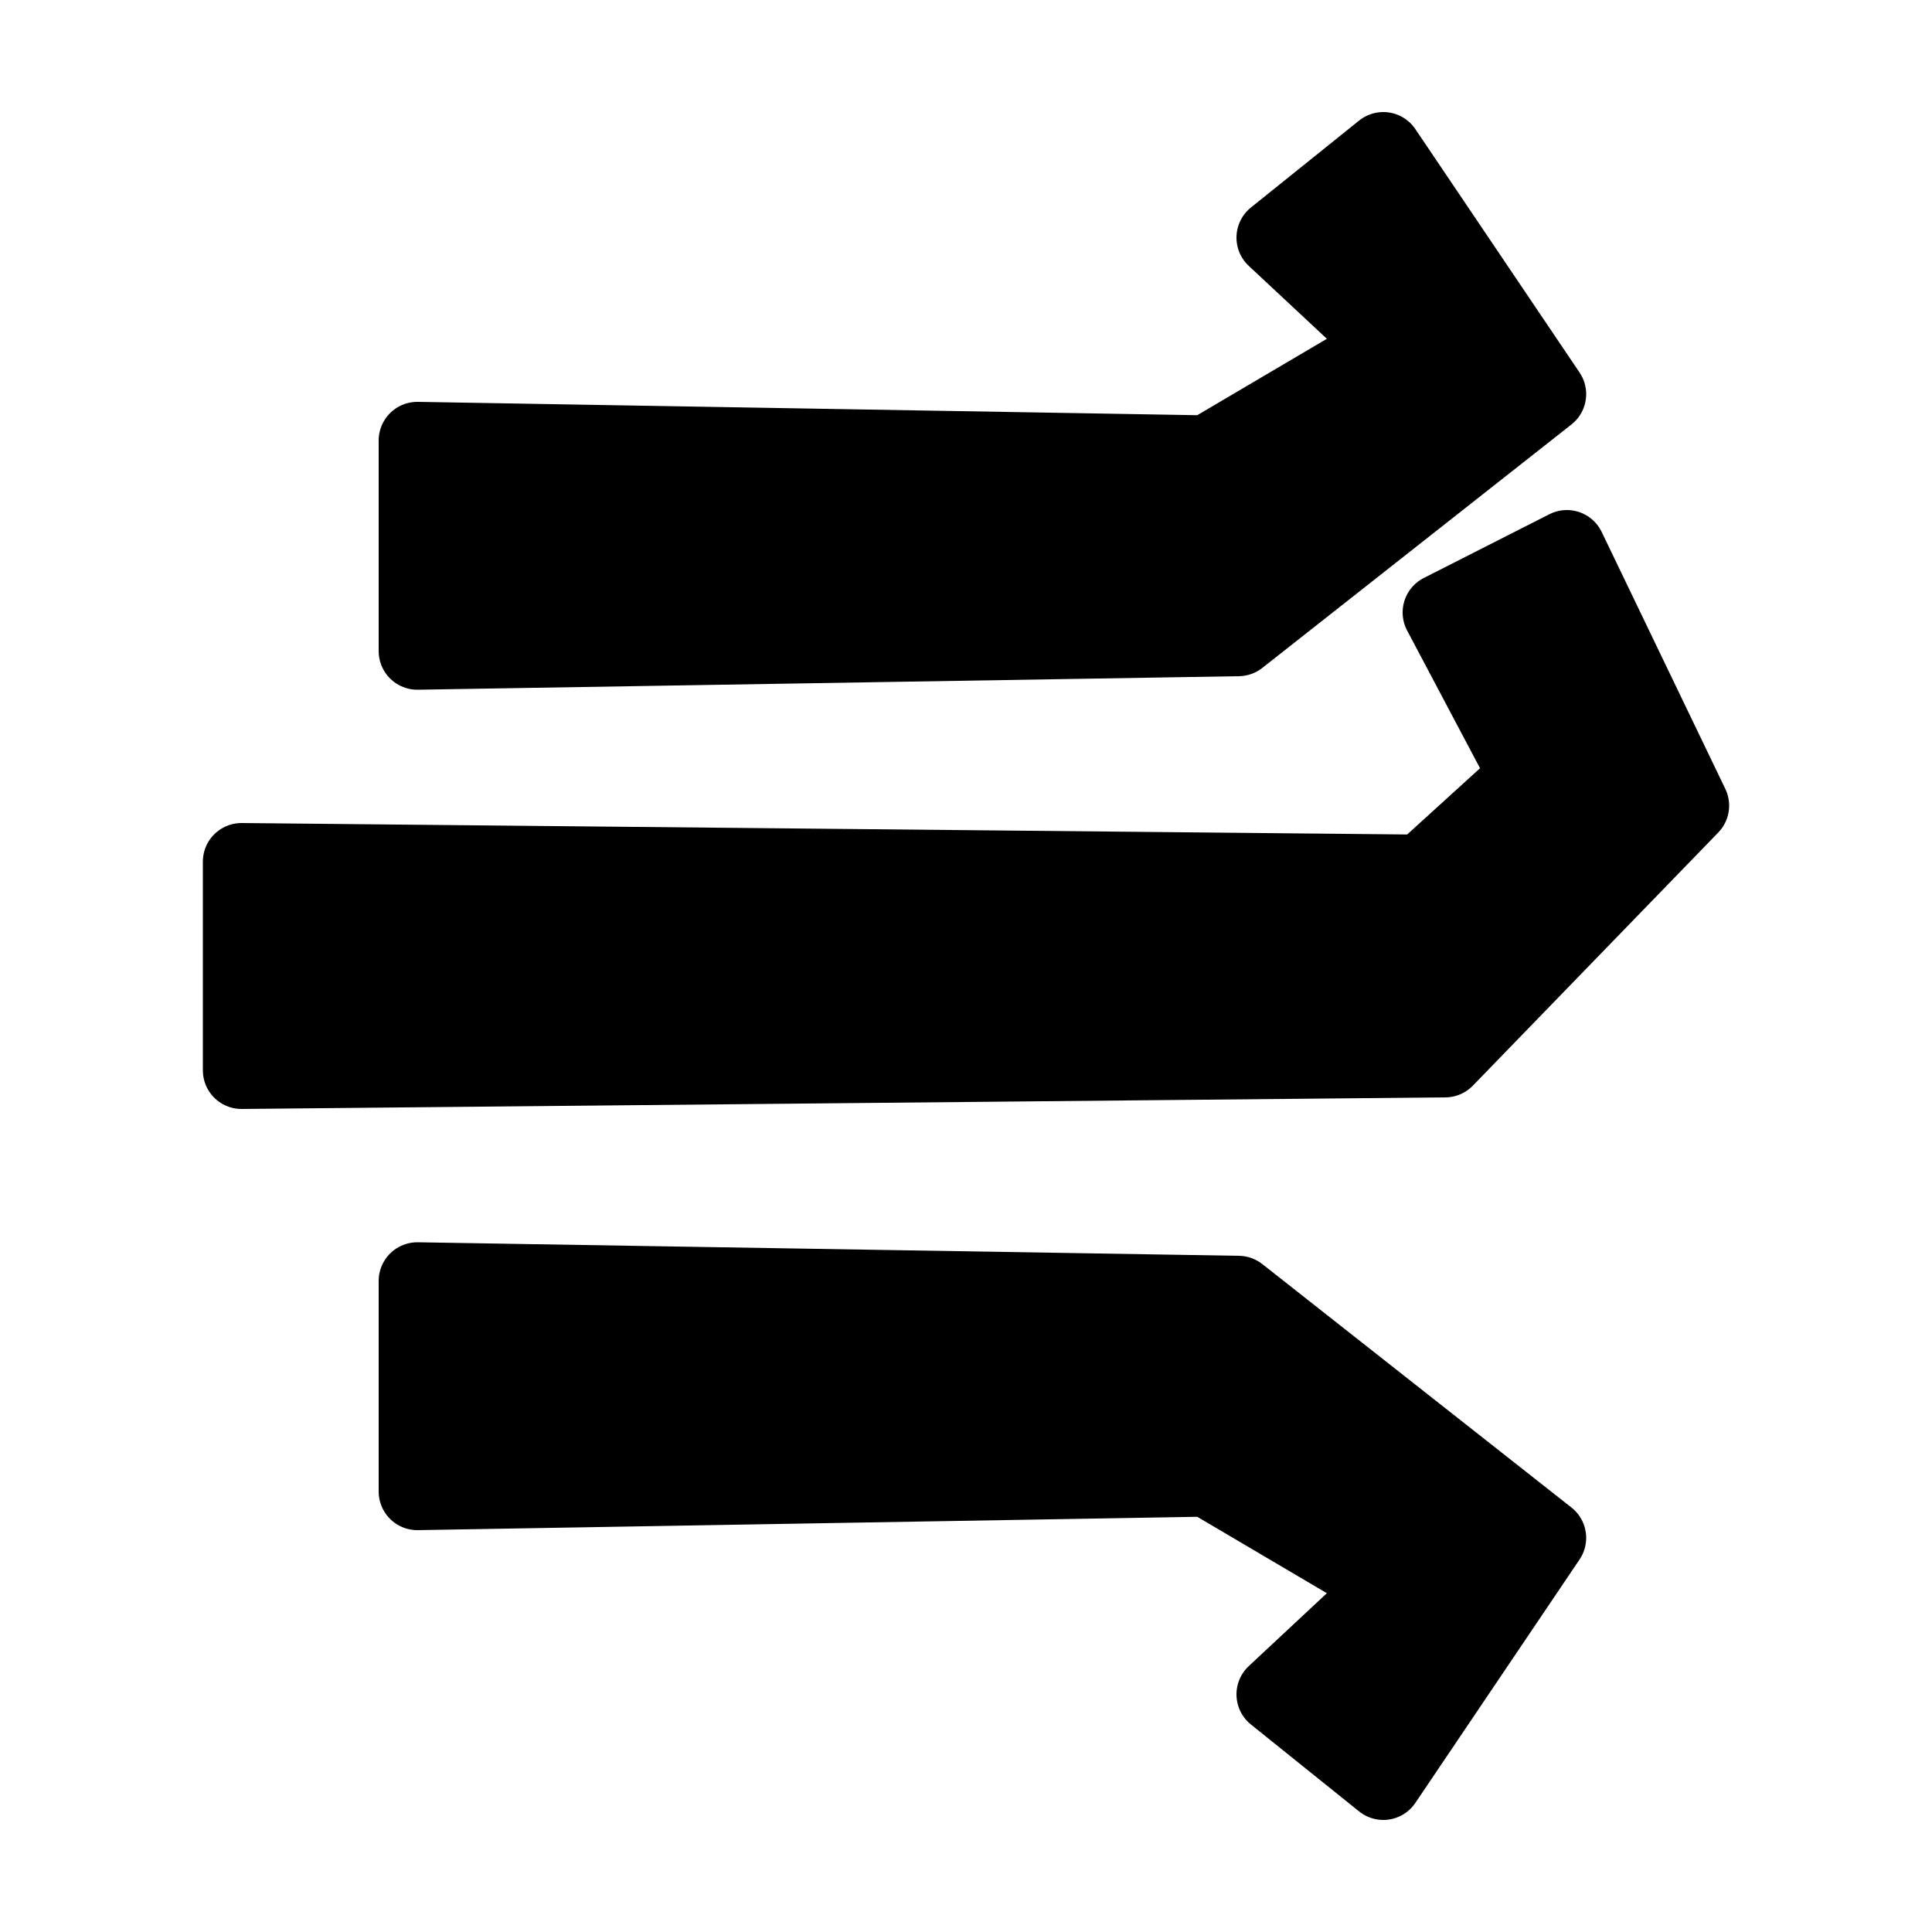
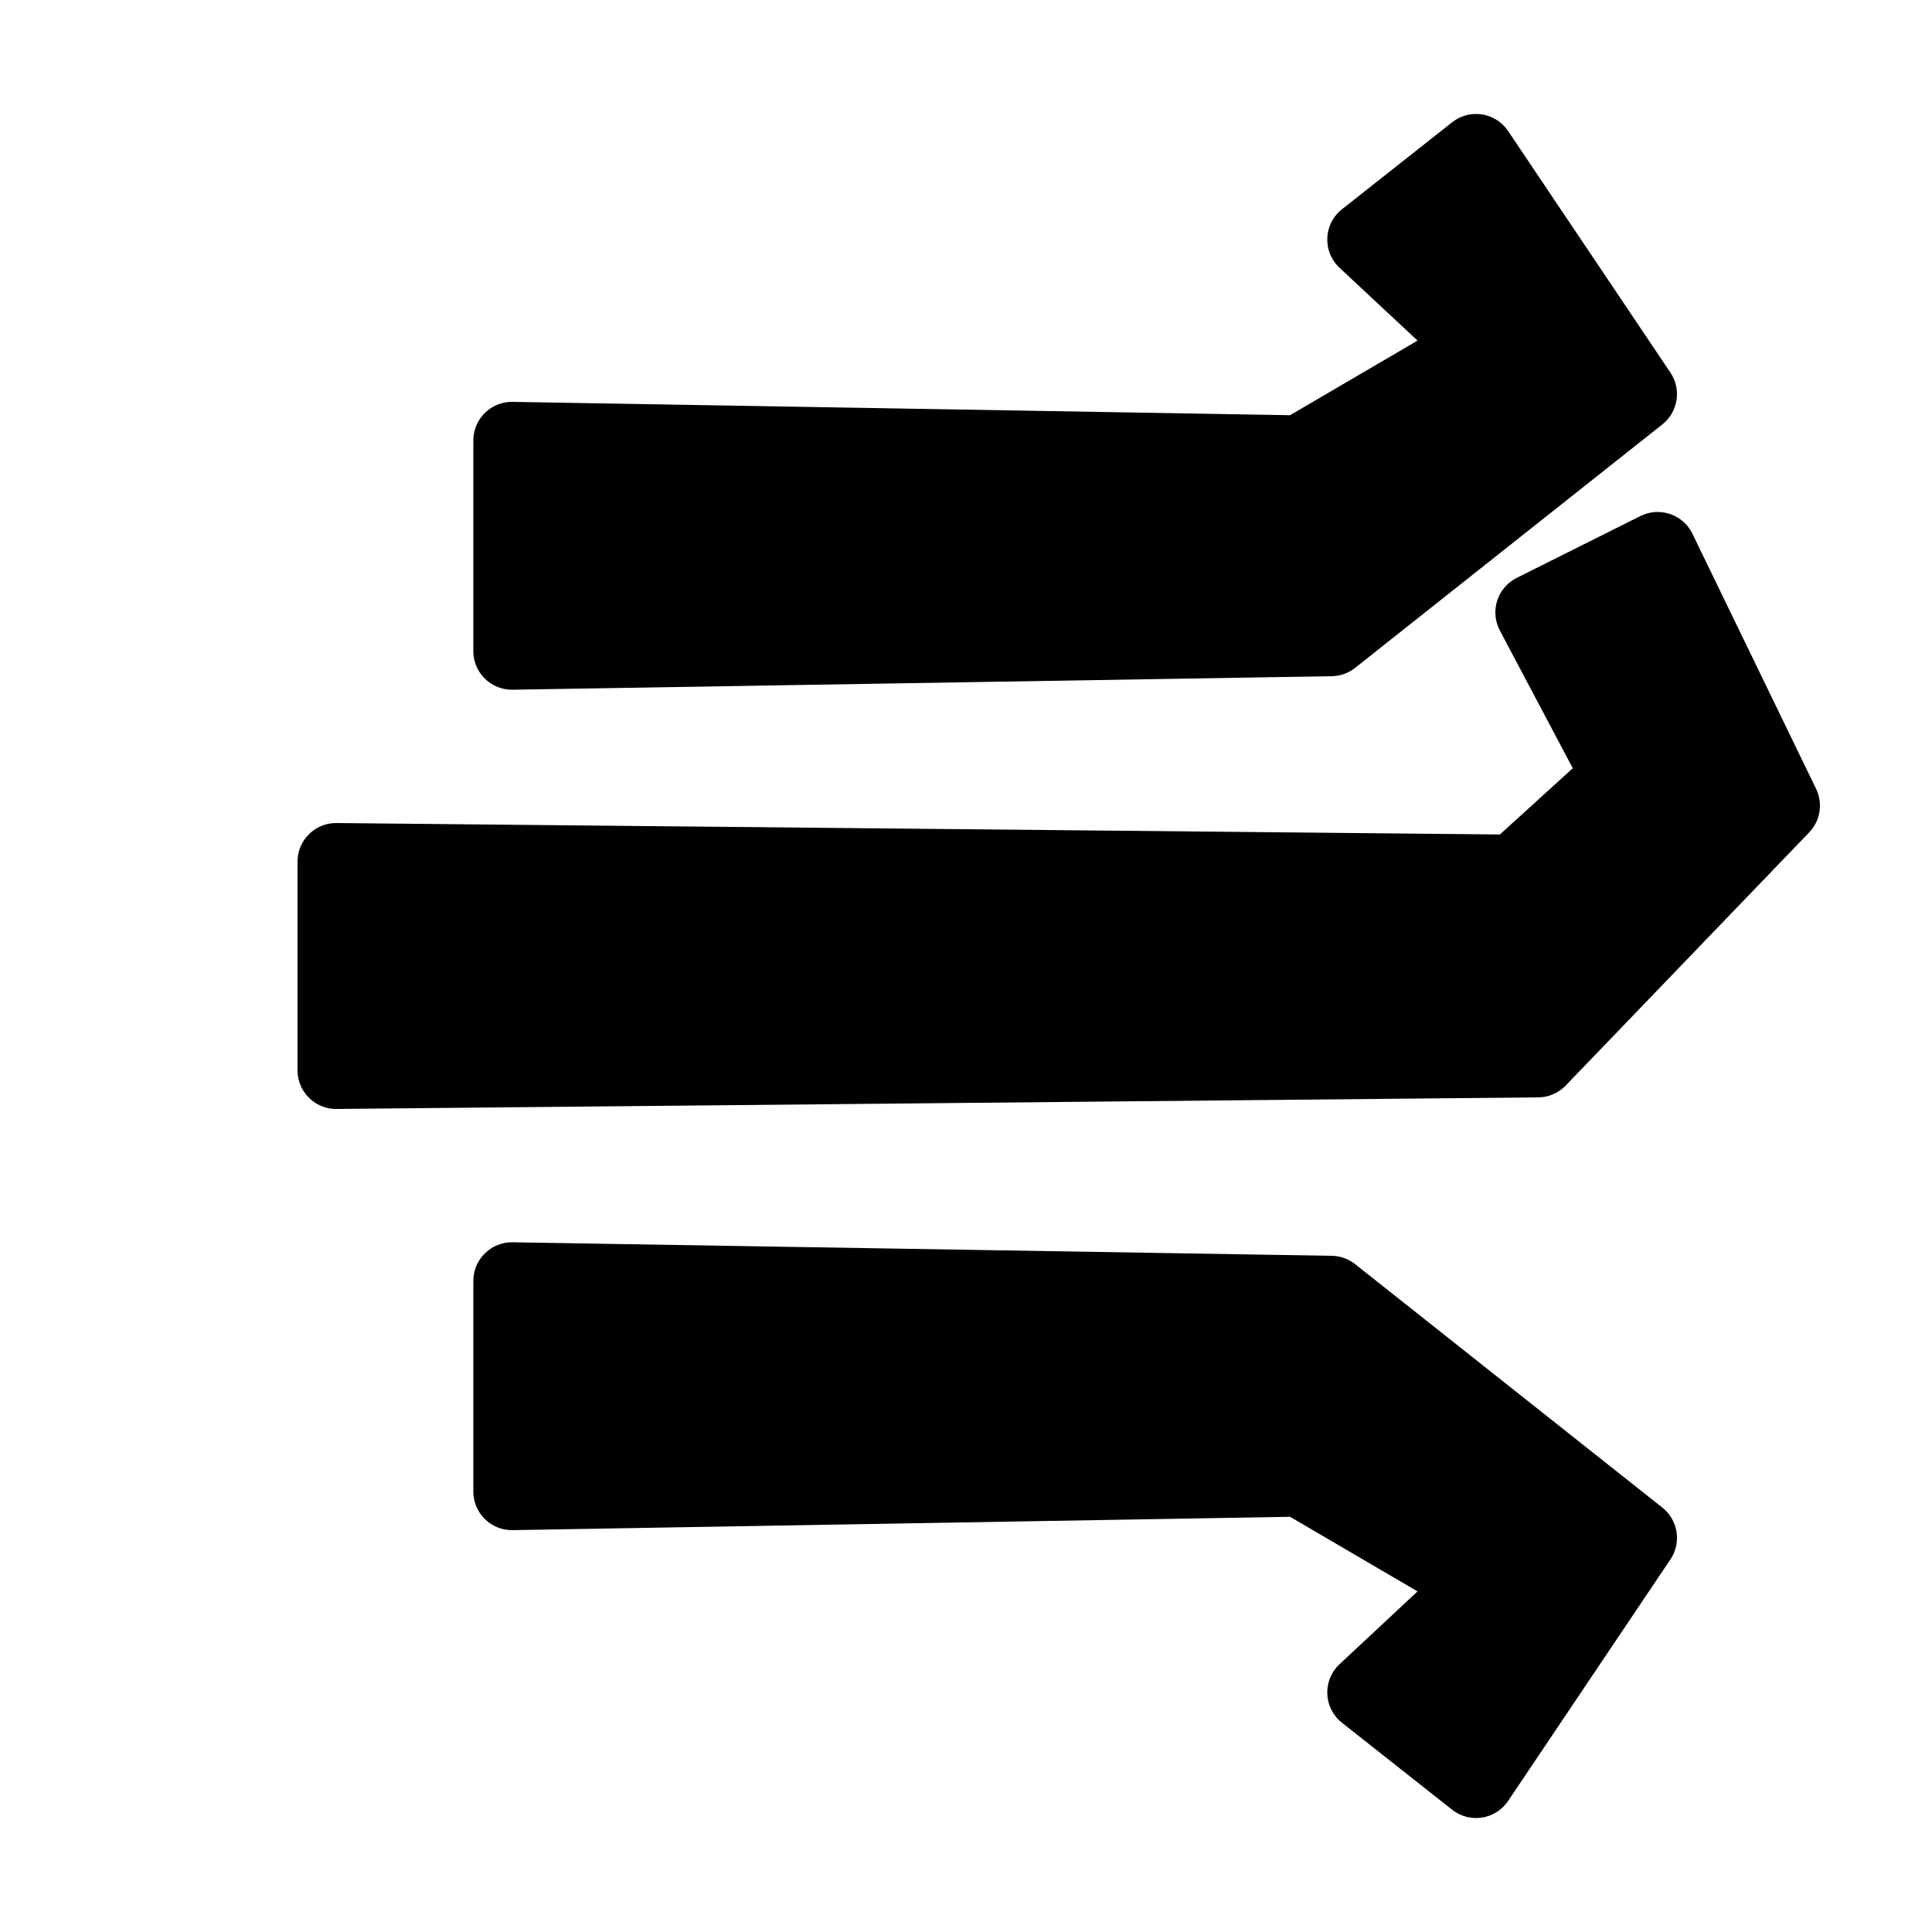
<svg xmlns="http://www.w3.org/2000/svg" viewBox="0 0 100 100">
-   <path fill="#000" d="M21.6 22.8 50.6 23.3 50.6 33.2 21.6 33.7Z" />
-   <path class="accent" d="M50 23.2 62.5 23.5 72 17.9 66 12.3 71.6 7.8 80.1 20.4 64.1 33 50 33.2Z" />
-   <path fill="none" stroke="#000" stroke-width="4" stroke-linejoin="round" stroke-linecap="round" d="M21.6 22.8 62.5 23.5 72 17.9 66 12.3 71.6 7.8 80.1 20.4 64.1 33 21.6 33.7Z" />
-   <path fill="#000" d="M12.5 44.6 50.6 45 50.6 55 12.5 55.4Z" />
-   <path class="accent" d="M50 45 73.6 45.2 79.1 40.2 74.6 31.7 81.1 28.4 87.5 41.7 74.8 54.8 50 55.1Z" />
-   <path fill="none" stroke="#000" stroke-width="4" stroke-linejoin="round" stroke-linecap="round" d="M12.5 44.6 73.6 45.2 79.1 40.2 74.6 31.7 81.1 28.4 87.5 41.7 74.8 54.8 12.5 55.4Z" />
-   <path fill="#000" d="M21.6 66.3 50.6 66.8 50.6 76.7 21.6 77.2Z" />
-   <path class="accent" d="M50 66.8 64.1 67 80.1 79.6 71.6 92.2 66 87.7 72 82.1 62.5 76.5 50 76.8Z" />
-   <path fill="none" stroke="#000" stroke-width="4" stroke-linejoin="round" stroke-linecap="round" d="M21.6 66.3 64.1 67 80.1 79.6 71.6 92.2 66 87.7 72 82.1 62.5 76.5 21.6 77.2Z" />
+   <path fill="#000" d="M26.5 22.8 50.6 23.2 50.6 33.3 26.5 33.7Z" />
+   <path class="accent" d="M50 23.2 67.3 23.5 76.7 18 70.7 12.4 76.4 7.9 84.8 20.4 68.9 33 50 33.3Z" />
+   <path fill="none" stroke="#000" stroke-width="4" stroke-linejoin="round" stroke-linecap="round" d="M26.5 22.8 67.3 23.5 76.7 18 70.7 12.4 76.4 7.9 84.8 20.4 68.9 33 26.5 33.7Z" />
+   <path fill="#000" d="M17.4 44.6 50.6 44.9 50.6 55.1 17.4 55.4Z" />
+   <path class="accent" d="M50 44.9 78.4 45.2 83.9 40.2 79.4 31.7 85.8 28.5 92.2 41.7 79.6 54.8 50 55.1Z" />
+   <path fill="none" stroke="#000" stroke-width="4" stroke-linejoin="round" stroke-linecap="round" d="M17.4 44.6 78.4 45.2 83.9 40.2 79.4 31.7 85.8 28.5 92.2 41.7 79.6 54.8 17.4 55.4Z" />
+   <path fill="#000" d="M26.5 66.3 50.6 66.7 50.6 76.8 26.5 77.2Z" />
+   <path class="accent" d="M50 66.7 68.9 67 84.8 79.6 76.4 92.1 70.7 87.6 76.7 82 67.3 76.5 50 76.8Z" />
+   <path fill="none" stroke="#000" stroke-width="4" stroke-linejoin="round" stroke-linecap="round" d="M26.5 66.3 68.9 67 84.8 79.6 76.4 92.1 70.7 87.6 76.7 82 67.3 76.5 26.5 77.2Z" />
</svg>
